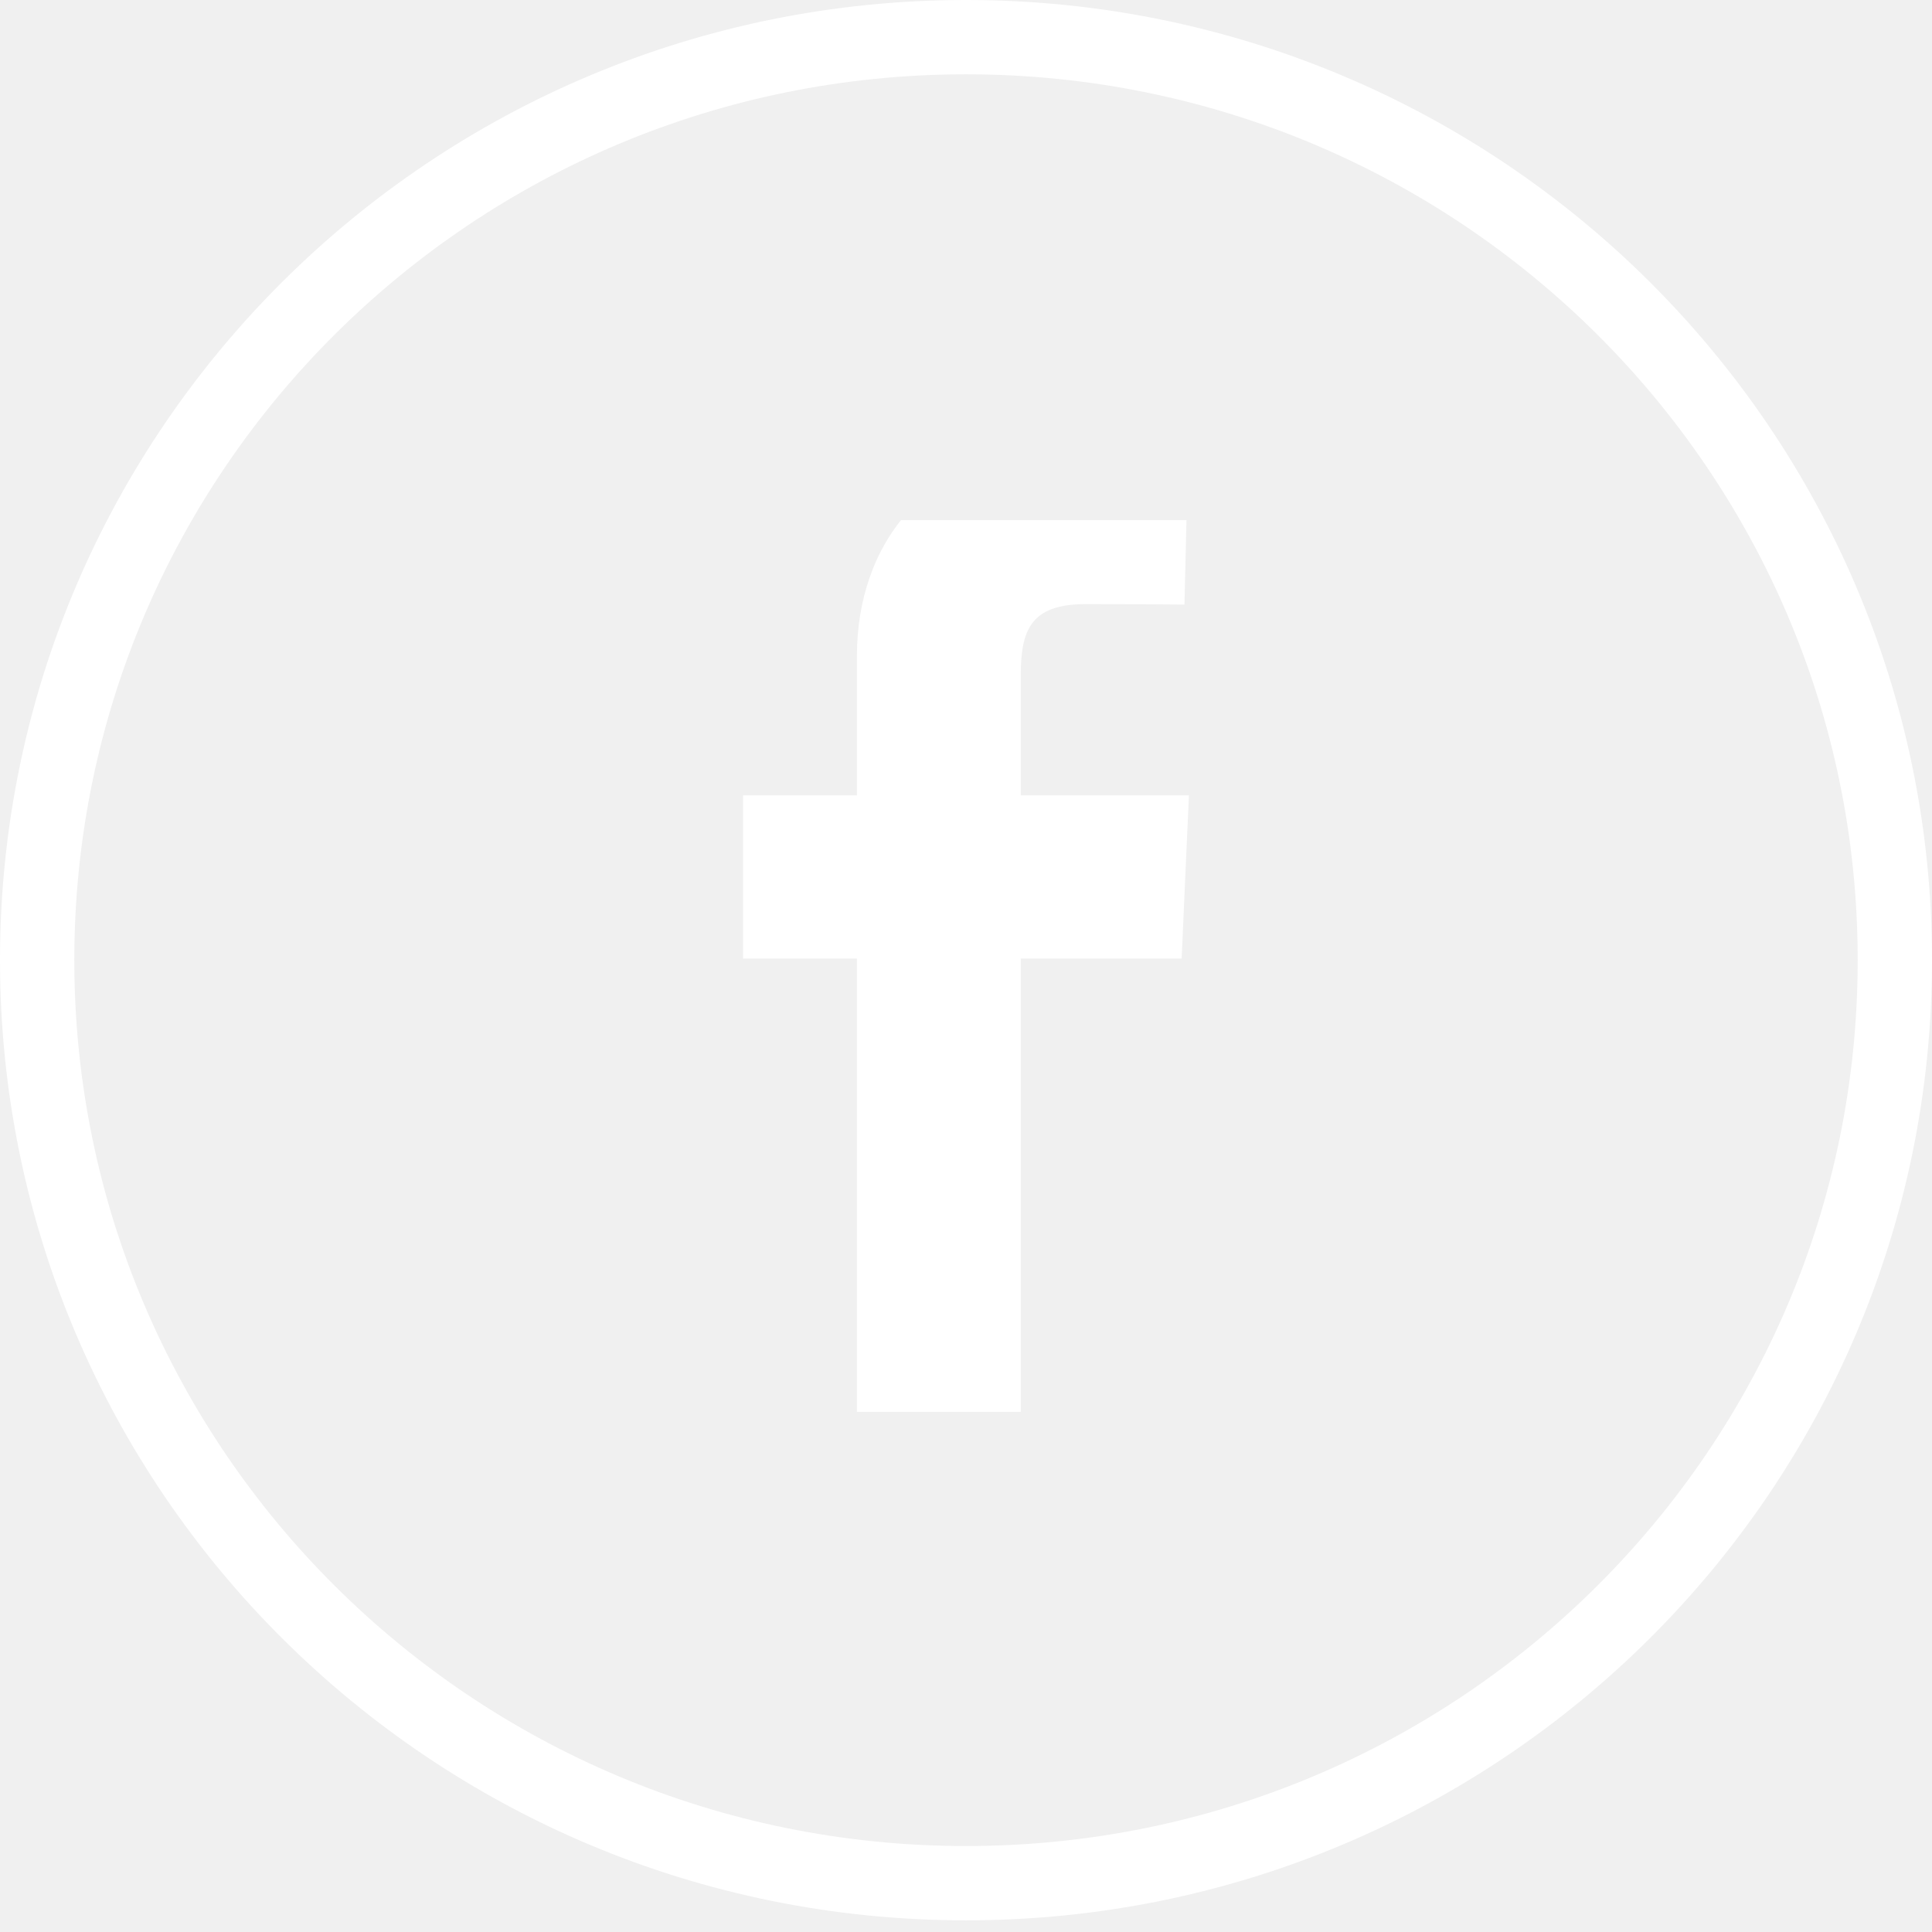
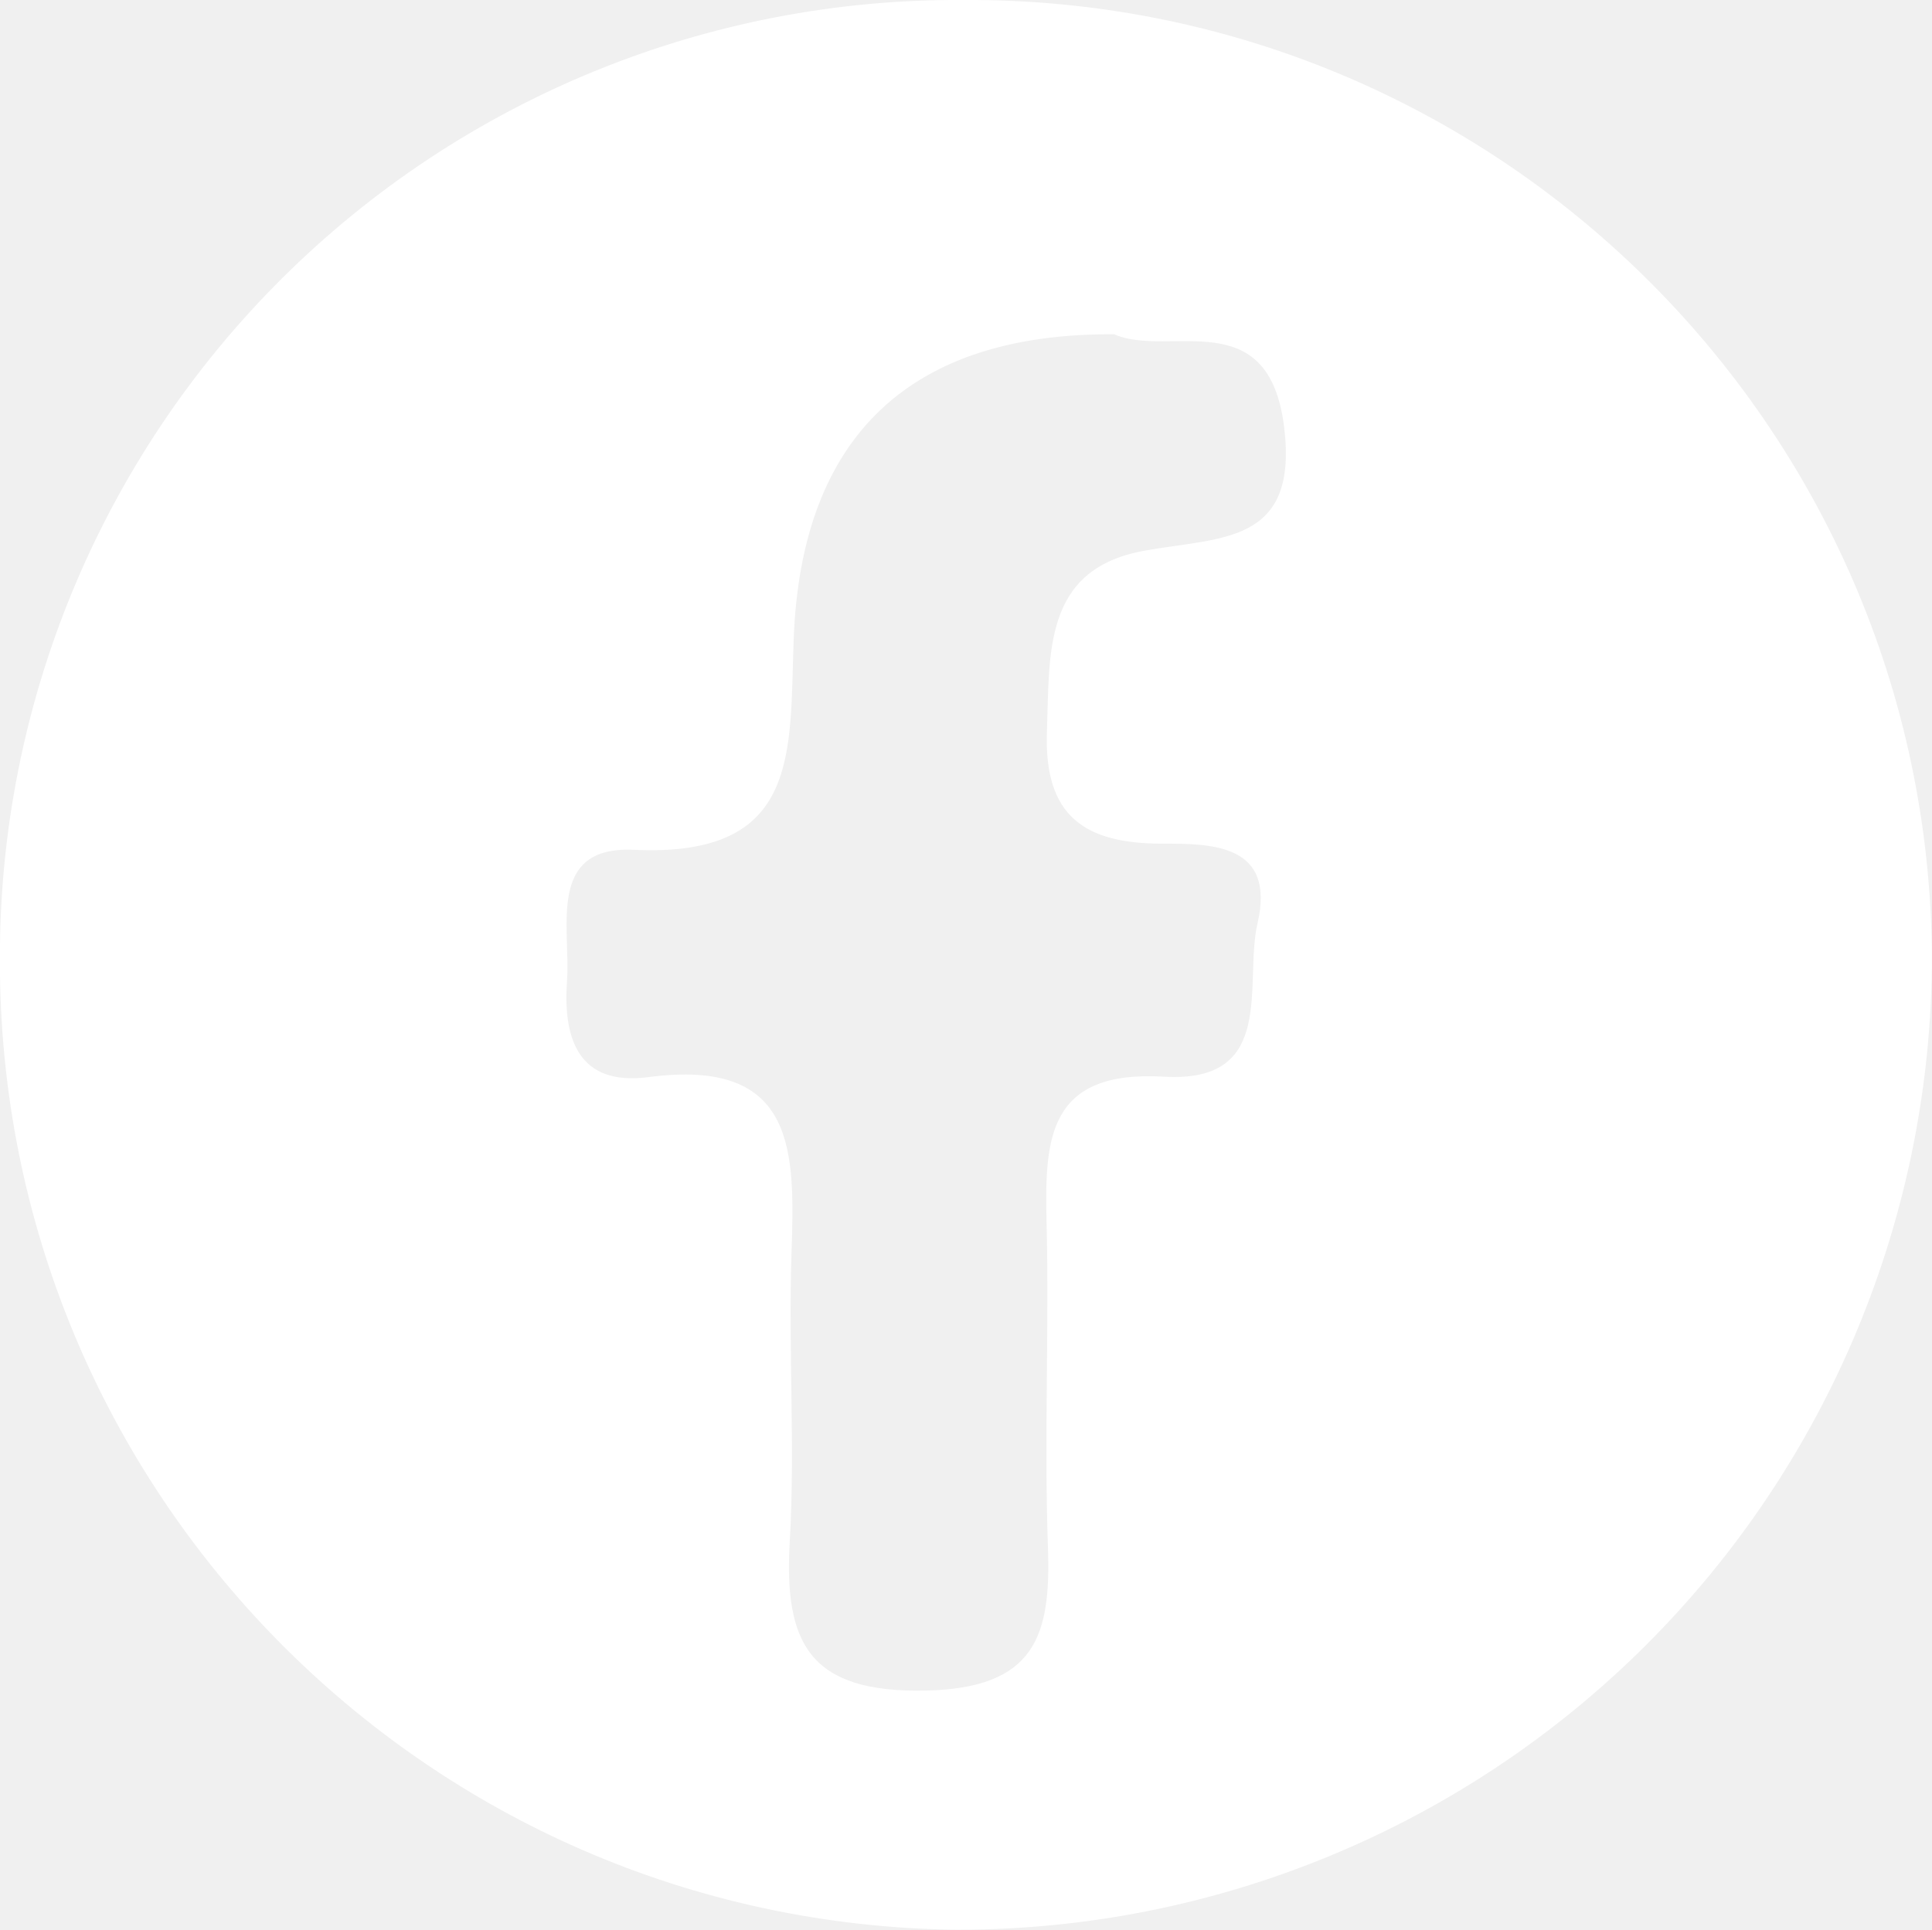
- <svg xmlns="http://www.w3.org/2000/svg" width="26" height="26" viewBox="0 0 26 26" fill="none">
-   <path d="M25.5 12.921C25.5 19.779 19.906 25.343 13 25.343C6.094 25.343 0.5 19.779 0.5 12.921C0.5 6.064 6.094 0.5 13 0.5C19.906 0.5 25.5 6.064 25.5 12.921Z" stroke="white" />
-   <g clip-path="url(#clip0_256_355)">
-     <path d="M11.532 19V12.9H10V10.704H11.532V8.828C11.532 7.354 12.436 6 14.521 6C15.365 6 15.989 6.085 15.989 6.085L15.94 8.136C15.94 8.136 15.304 8.13 14.609 8.13C13.857 8.13 13.737 8.494 13.737 9.1V10.704H16L15.902 12.9H13.737V19H11.532Z" fill="white" />
-   </g>
-   <defs>
-     <clipPath id="clip0_256_355">
-       <rect width="6" height="13" fill="white" transform="translate(10 7)" />
-     </clipPath>
-   </defs>
+ <svg xmlns="http://www.w3.org/2000/svg" width="21.379" height="21.359" viewBox="0 0 21.379 21.359">
+   <path id="Path_24" data-name="Path 24" d="M10.661.094A10.656,10.656,0,0,1,21.379,10.679,10.779,10.779,0,0,1,10.584,21.453,10.714,10.714,0,0,1,0,10.708,10.589,10.589,0,0,1,10.661.094m1.677,3.7c-2.249-.017-3.469,1.113-3.554,3.369C8.736,8.42,8.868,9.587,7.015,9.5c-.964-.046-.7.855-.739,1.443-.047.641.12,1.175.9,1.073,1.654-.218,1.62.837,1.583,1.97-.035,1.058.042,2.121-.019,3.176-.064,1.113.212,1.67,1.5,1.644,1.218-.025,1.393-.605,1.357-1.589-.042-1.2.014-2.4-.015-3.6-.022-.926.017-1.681,1.3-1.606,1.255.074.88-1.039,1.035-1.7.2-.868-.492-.881-1.054-.879-.862,0-1.311-.306-1.277-1.241.031-.868-.044-1.795,1.071-2,.84-.156,1.718-.058,1.553-1.376-.172-1.373-1.267-.762-1.871-1.017" transform="translate(-0.001 -0.094)" fill="#fff" />
</svg>
